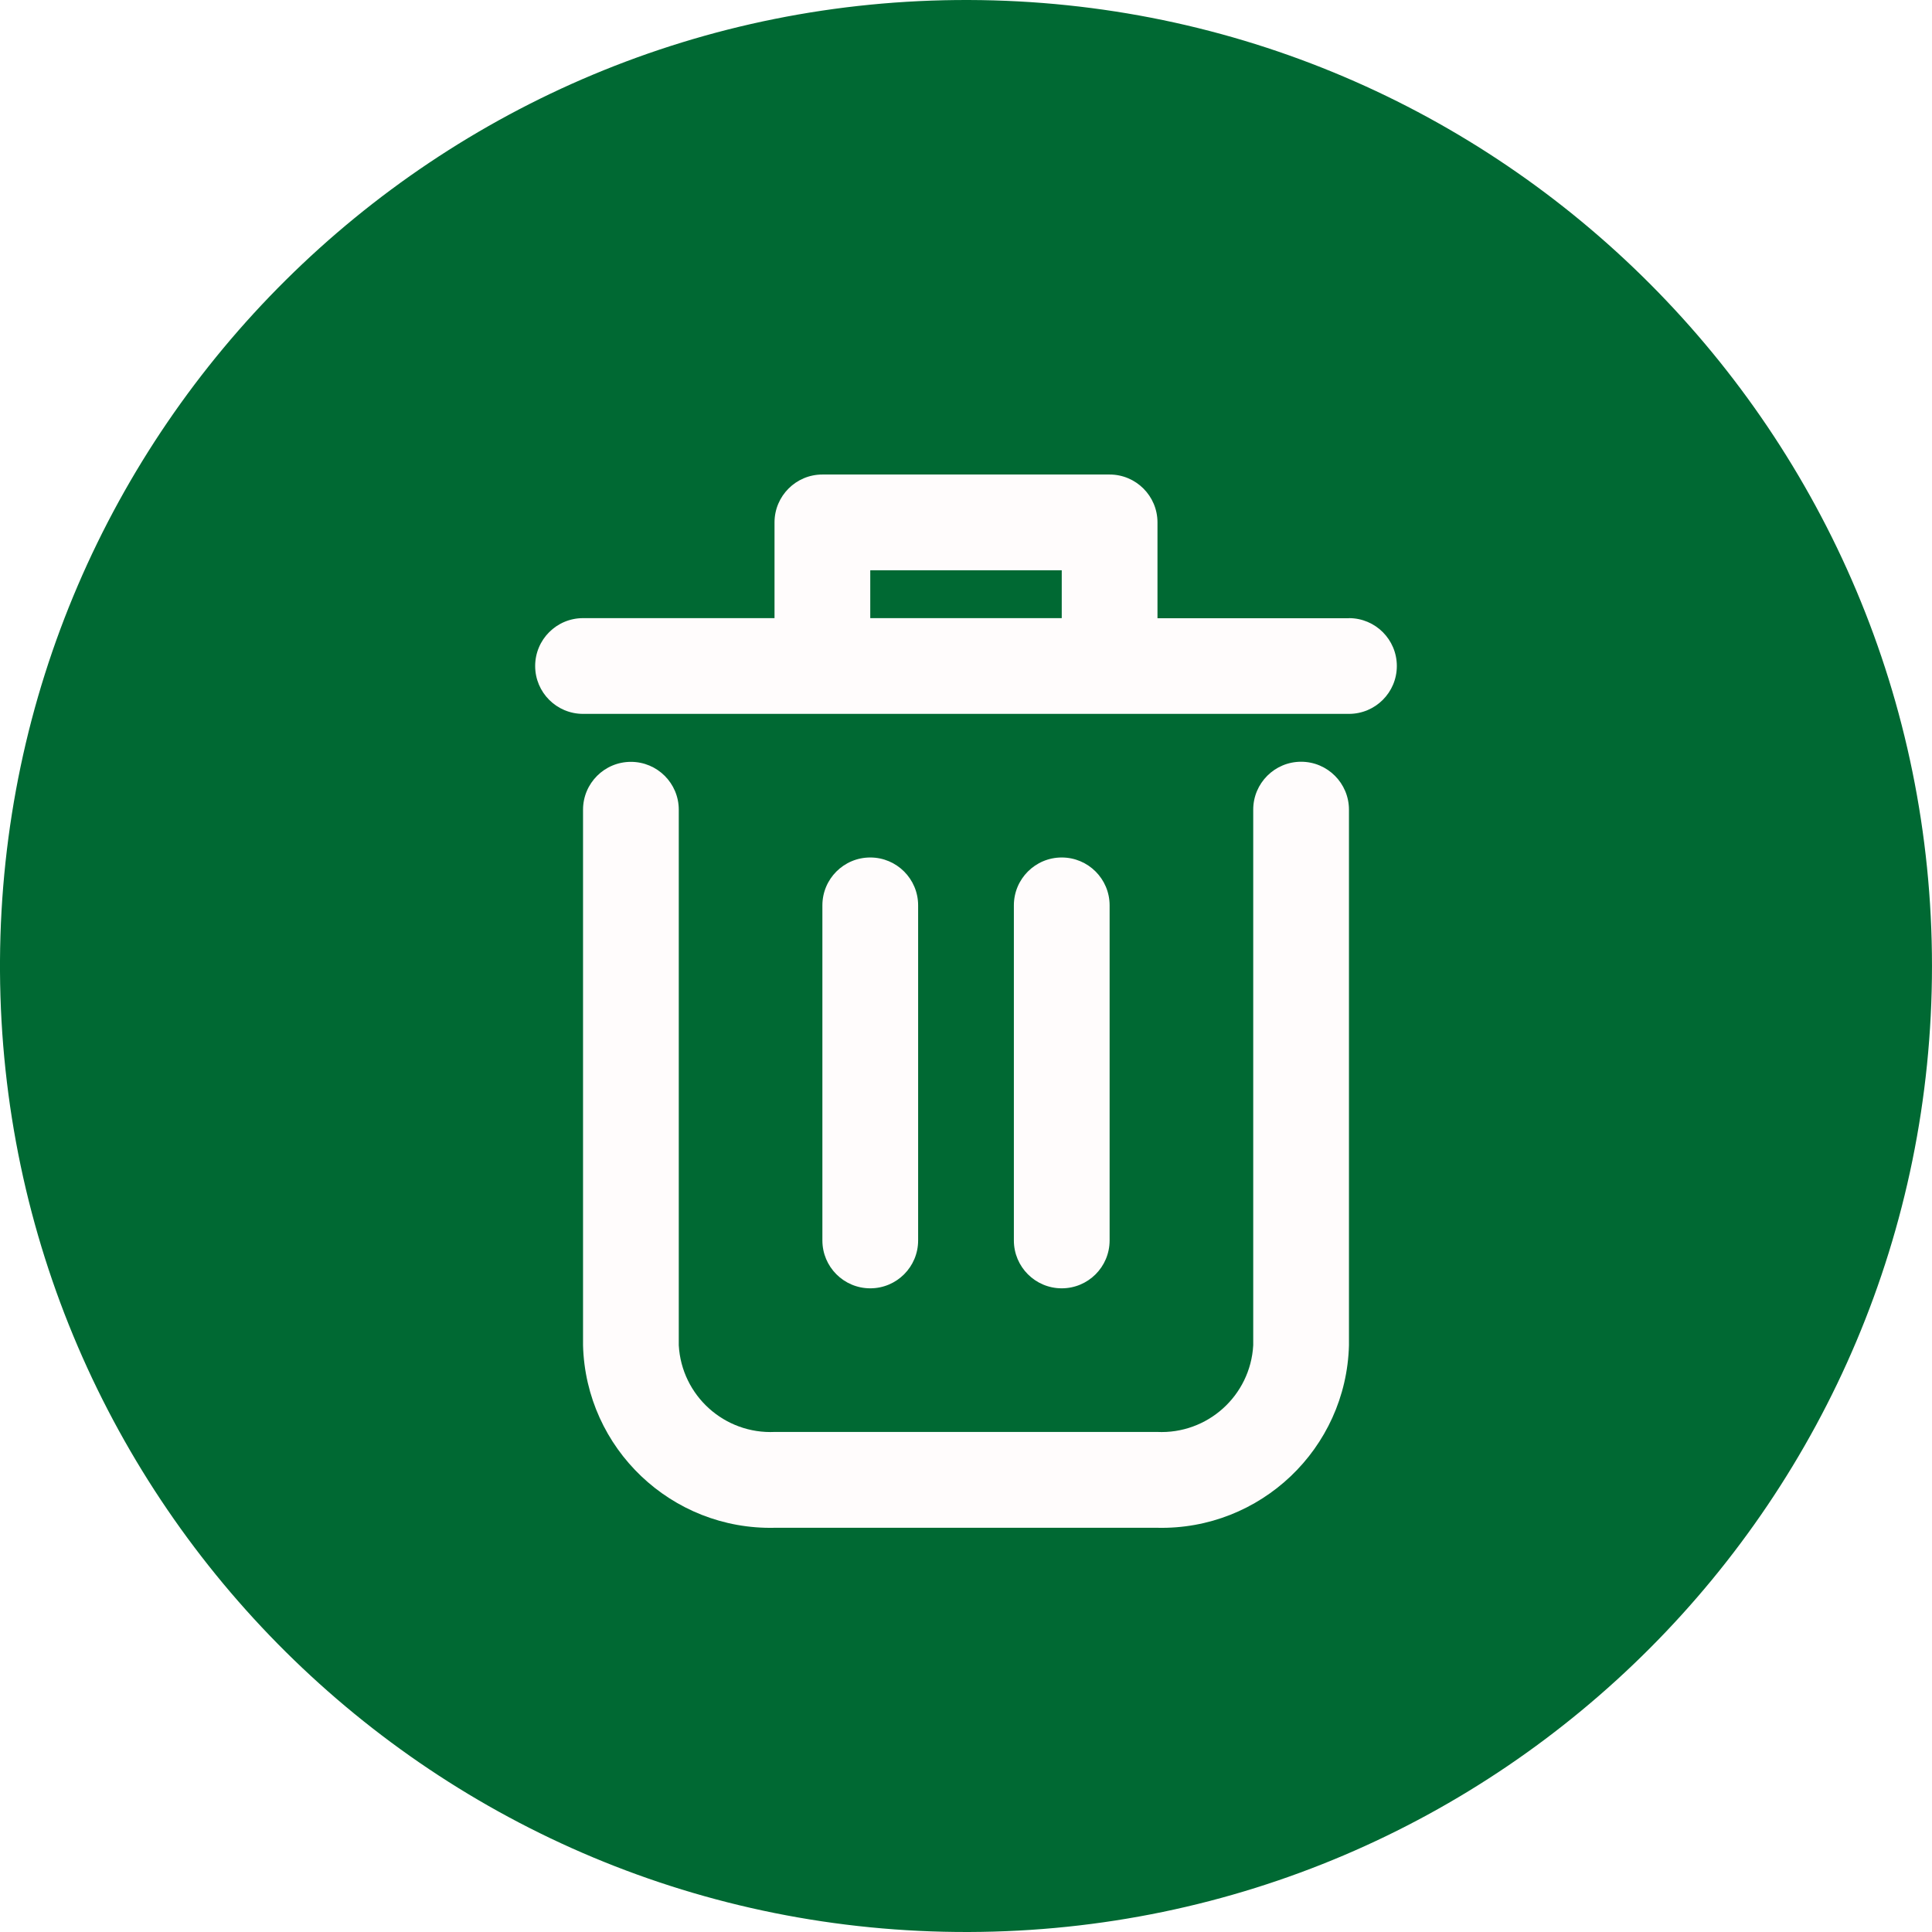
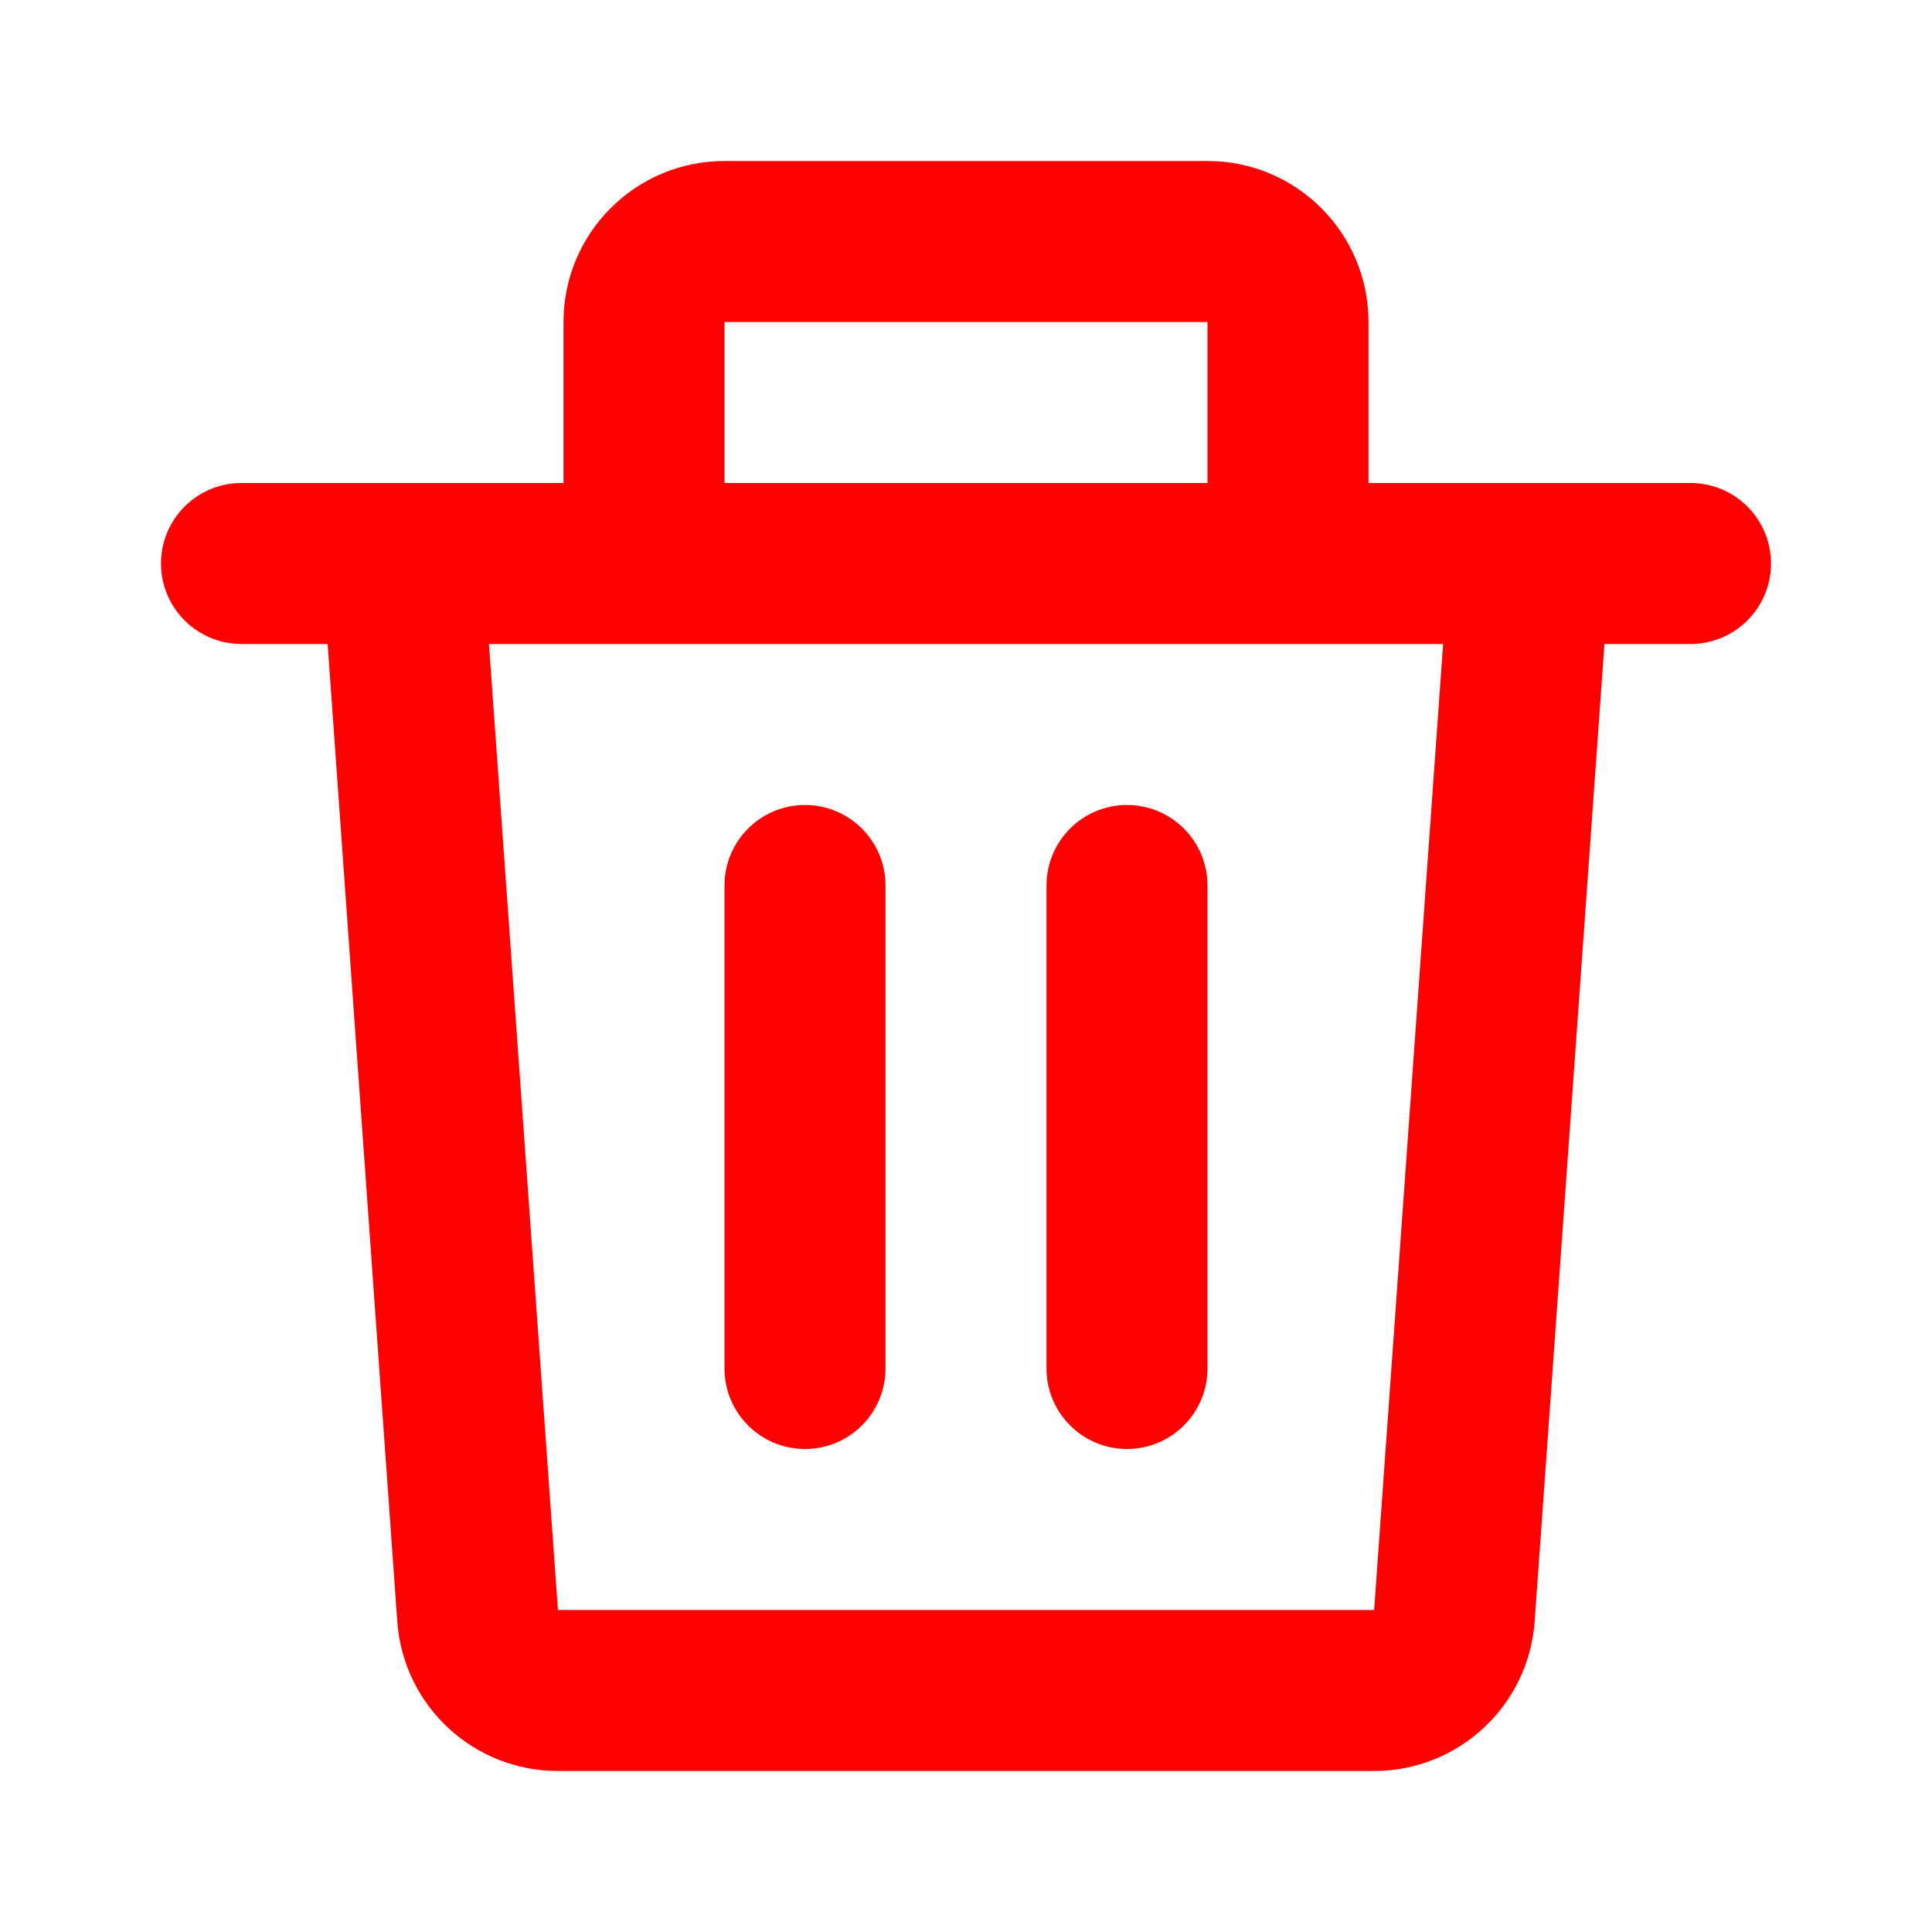
- <svg xmlns="http://www.w3.org/2000/svg" width="18" height="18" viewBox="290 193.95 18 18">
-   <g data-name="Group 69687">
-     <path d="M290 202.9a9 9 0 1 1 0 .1z" fill="#006933" fill-rule="evenodd" data-name="Ellipse 43" />
-     <g data-name="delete (1)">
-       <path d="M302.122 201.047c-.246 0-.446.2-.446.446v4.991a.856.856 0 0 1-.897.807h-3.559a.856.856 0 0 1-.896-.807v-4.99a.446.446 0 0 0-.892 0v4.99a1.747 1.747 0 0 0 1.788 1.7h3.56a1.747 1.747 0 0 0 1.788-1.7v-4.99c0-.247-.2-.447-.446-.447Z" fill="#fffcfc" fill-rule="evenodd" data-name="Path 2800" />
-       <path d="M302.568 199.71h-1.784v-.893c0-.246-.2-.446-.446-.446h-2.676c-.246 0-.446.2-.446.446v.892h-1.784a.446.446 0 0 0 0 .892h7.136a.446.446 0 1 0 0-.892Zm-4.46 0v-.447h1.784v.446h-1.784Z" fill="#fffcfc" fill-rule="evenodd" data-name="Path 2801" />
-       <path d="M298.554 205.507v-3.122a.446.446 0 1 0-.892 0v3.122a.446.446 0 1 0 .892 0Z" fill="#fffcfc" fill-rule="evenodd" data-name="Path 2802" />
-       <path d="M300.338 205.507v-3.122a.446.446 0 0 0-.892 0v3.122a.446.446 0 1 0 .892 0Z" fill="#fffcfc" fill-rule="evenodd" data-name="Path 2803" />
-     </g>
-   </g>
+ <svg xmlns="http://www.w3.org/2000/svg" width="20px" height="20px" viewBox="0 0 24 24" fill="none">
+   <path d="M7 4a2 2 0 0 1 2-2h6a2 2 0 0 1 2 2v2h4a1 1 0 1 1 0 2h-1.069l-.867 12.142A2 2 0 0 1 17.069 22H6.93a2 2 0 0 1-1.995-1.858L4.07 8H3a1 1 0 0 1 0-2h4V4zm2 2h6V4H9v2zM6.074 8l.857 12H17.07l.857-12H6.074zM10 10a1 1 0 0 1 1 1v6a1 1 0 1 1-2 0v-6a1 1 0 0 1 1-1zm4 0a1 1 0 0 1 1 1v6a1 1 0 1 1-2 0v-6a1 1 0 0 1 1-1z" fill="red" />
</svg>
